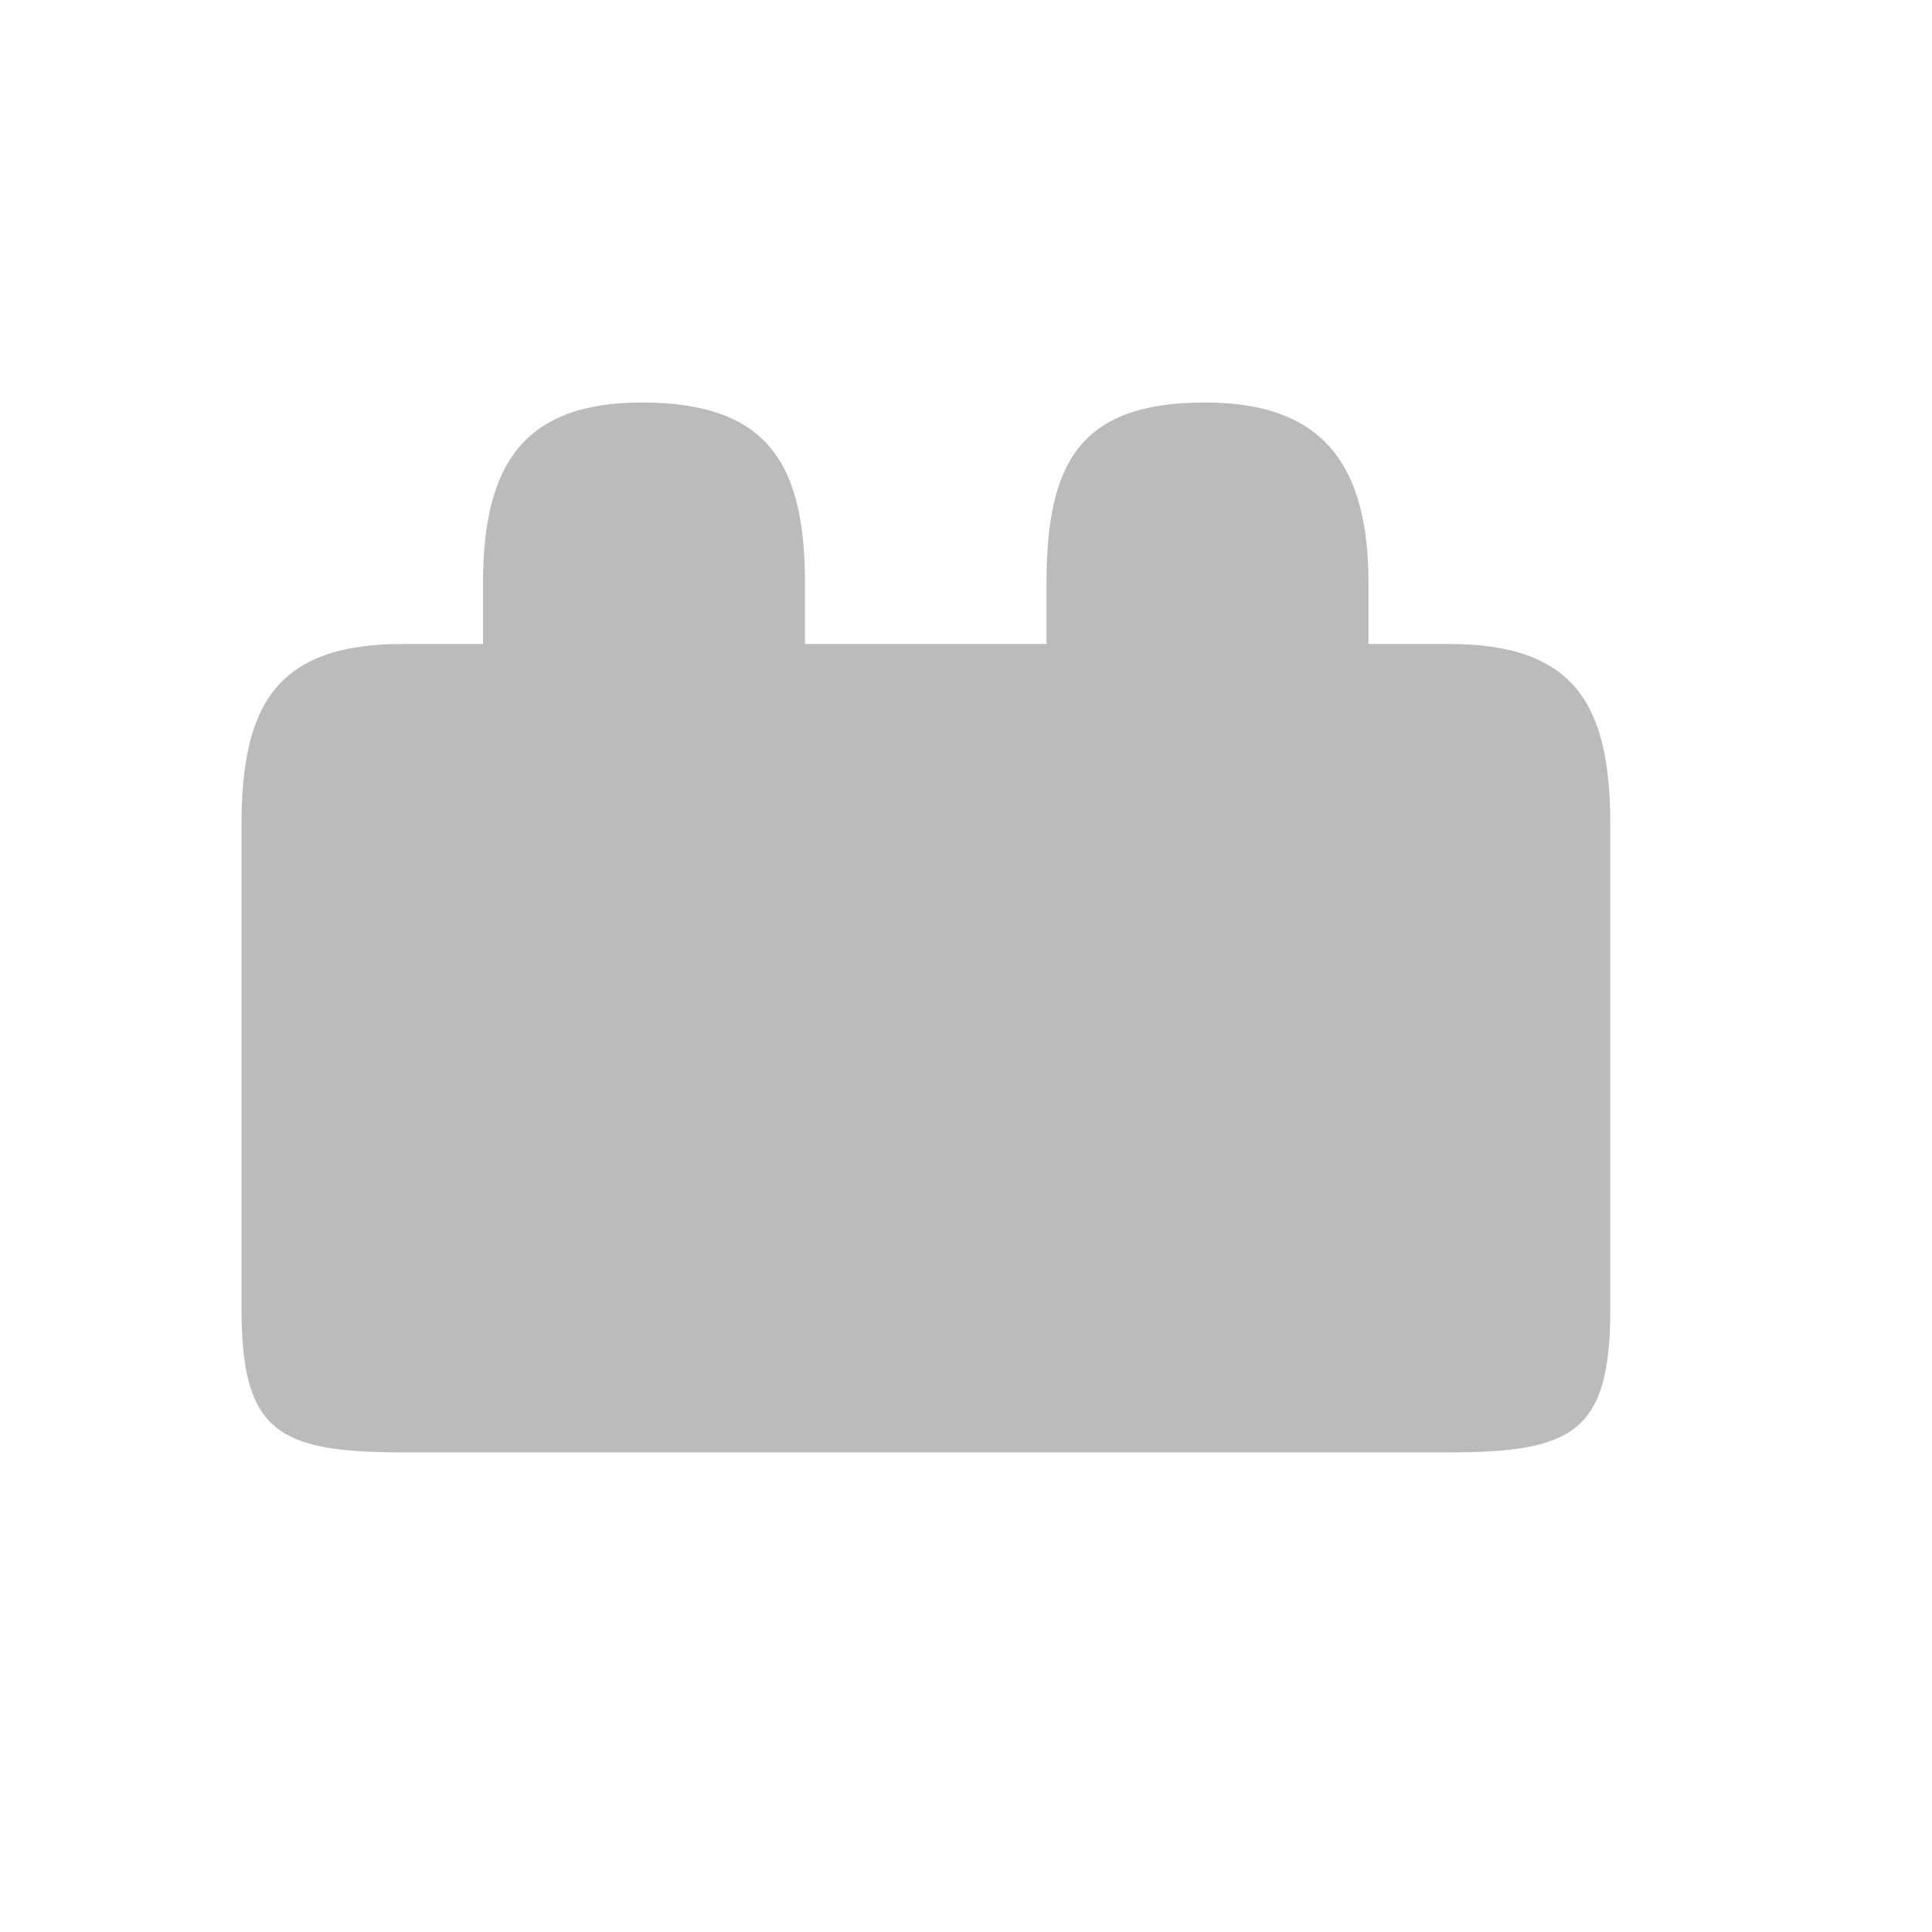
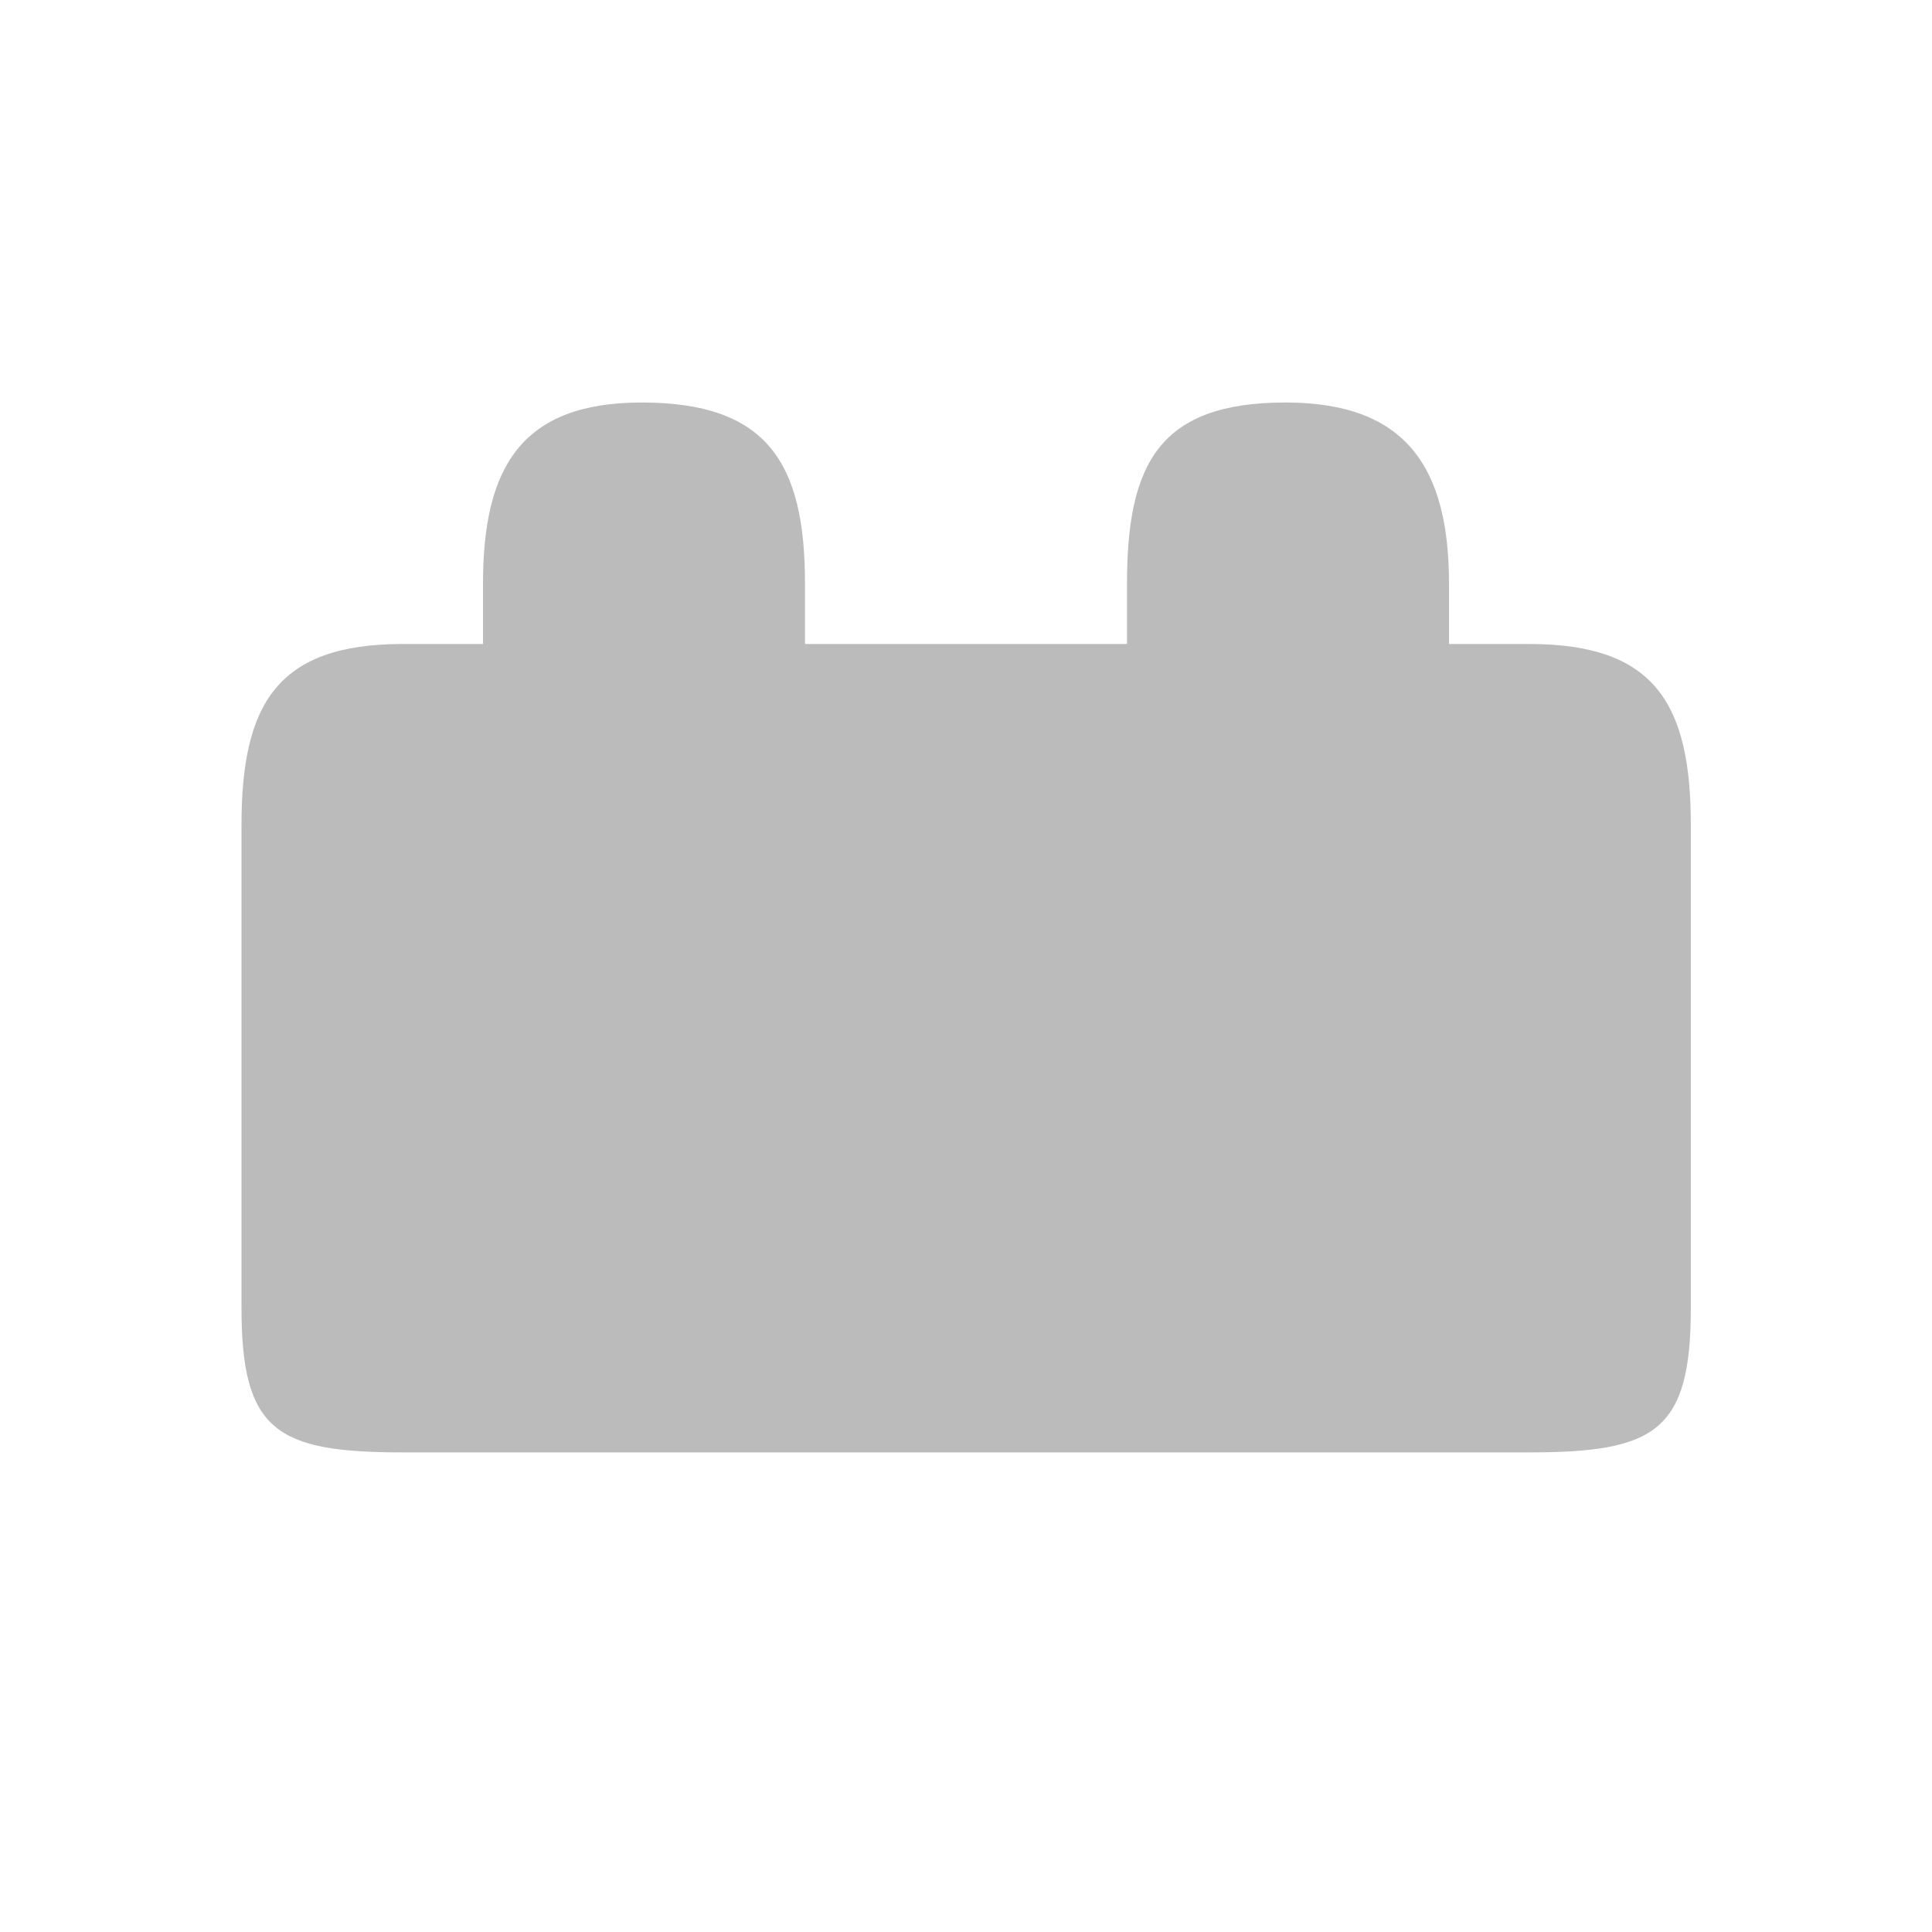
<svg xmlns="http://www.w3.org/2000/svg" width="24px" height="24px" viewBox="0 0 24 24" version="1.1">
  <description>Created with Sketch (http://www.bohemiancoding.com/sketch)</description>
  <defs />
  <g id="Page 1" stroke="none" stroke-width="1" fill="none" fill-rule="evenodd">
-     <g id="Layer_1" transform="translate(3, 5)" fill="#BBBBBB">
-       <path d="M7,3 L7,2.25 C7,0.75 6.532,0 4.971,0 C3.471,0 3,0.812 3,2.25 L3,3 L2,3 C0.44,3 0,3.75 0,5.25 L0,11.25 C0,12.779 0.44,13.042 2,13.042 L15,13.042 C16.563,13.042 17.004,12.779 17.004,11.25 L17.004,5.25 C17.004,3.75 16.563,3 15,3 L14,3 L14,2.25 C14,0.812 13.471,0 11.971,0 C10.409,0 10,0.75 10,2.25 L10,3 L7,3 L7,3 Z M7,3" id="Shape" />
+     <g id="Slice 1" transform="translate(4, 5)" fill="#BBBBBB">
+       <g id="Page 1">
+         <g id="Layer_1">
+           <path d="M6,2.25 C6,0.75 5.532,0 3.971,0 C2.471,0 2,0.812 2,2.25 L2,3 L1,3 C-0.56,3 -1,3.75 -1,5.25 L-1,11.25 C-1,12.779 -0.56,13.042 1,13.042 L15,13.042 C16.563,13.042 17.004,12.779 17.004,11.25 L17.004,5.25 C17.004,3.75 16.563,3 15,3 L14,3 L14,2.25 C14,0.812 13.471,0 11.971,0 C10.409,0 10,0.75 10,2.25 L10,3 L6,3 L6,2.25 Z M6,2.25" id="Shape" />
+         </g>
+       </g>
    </g>
  </g>
</svg>
